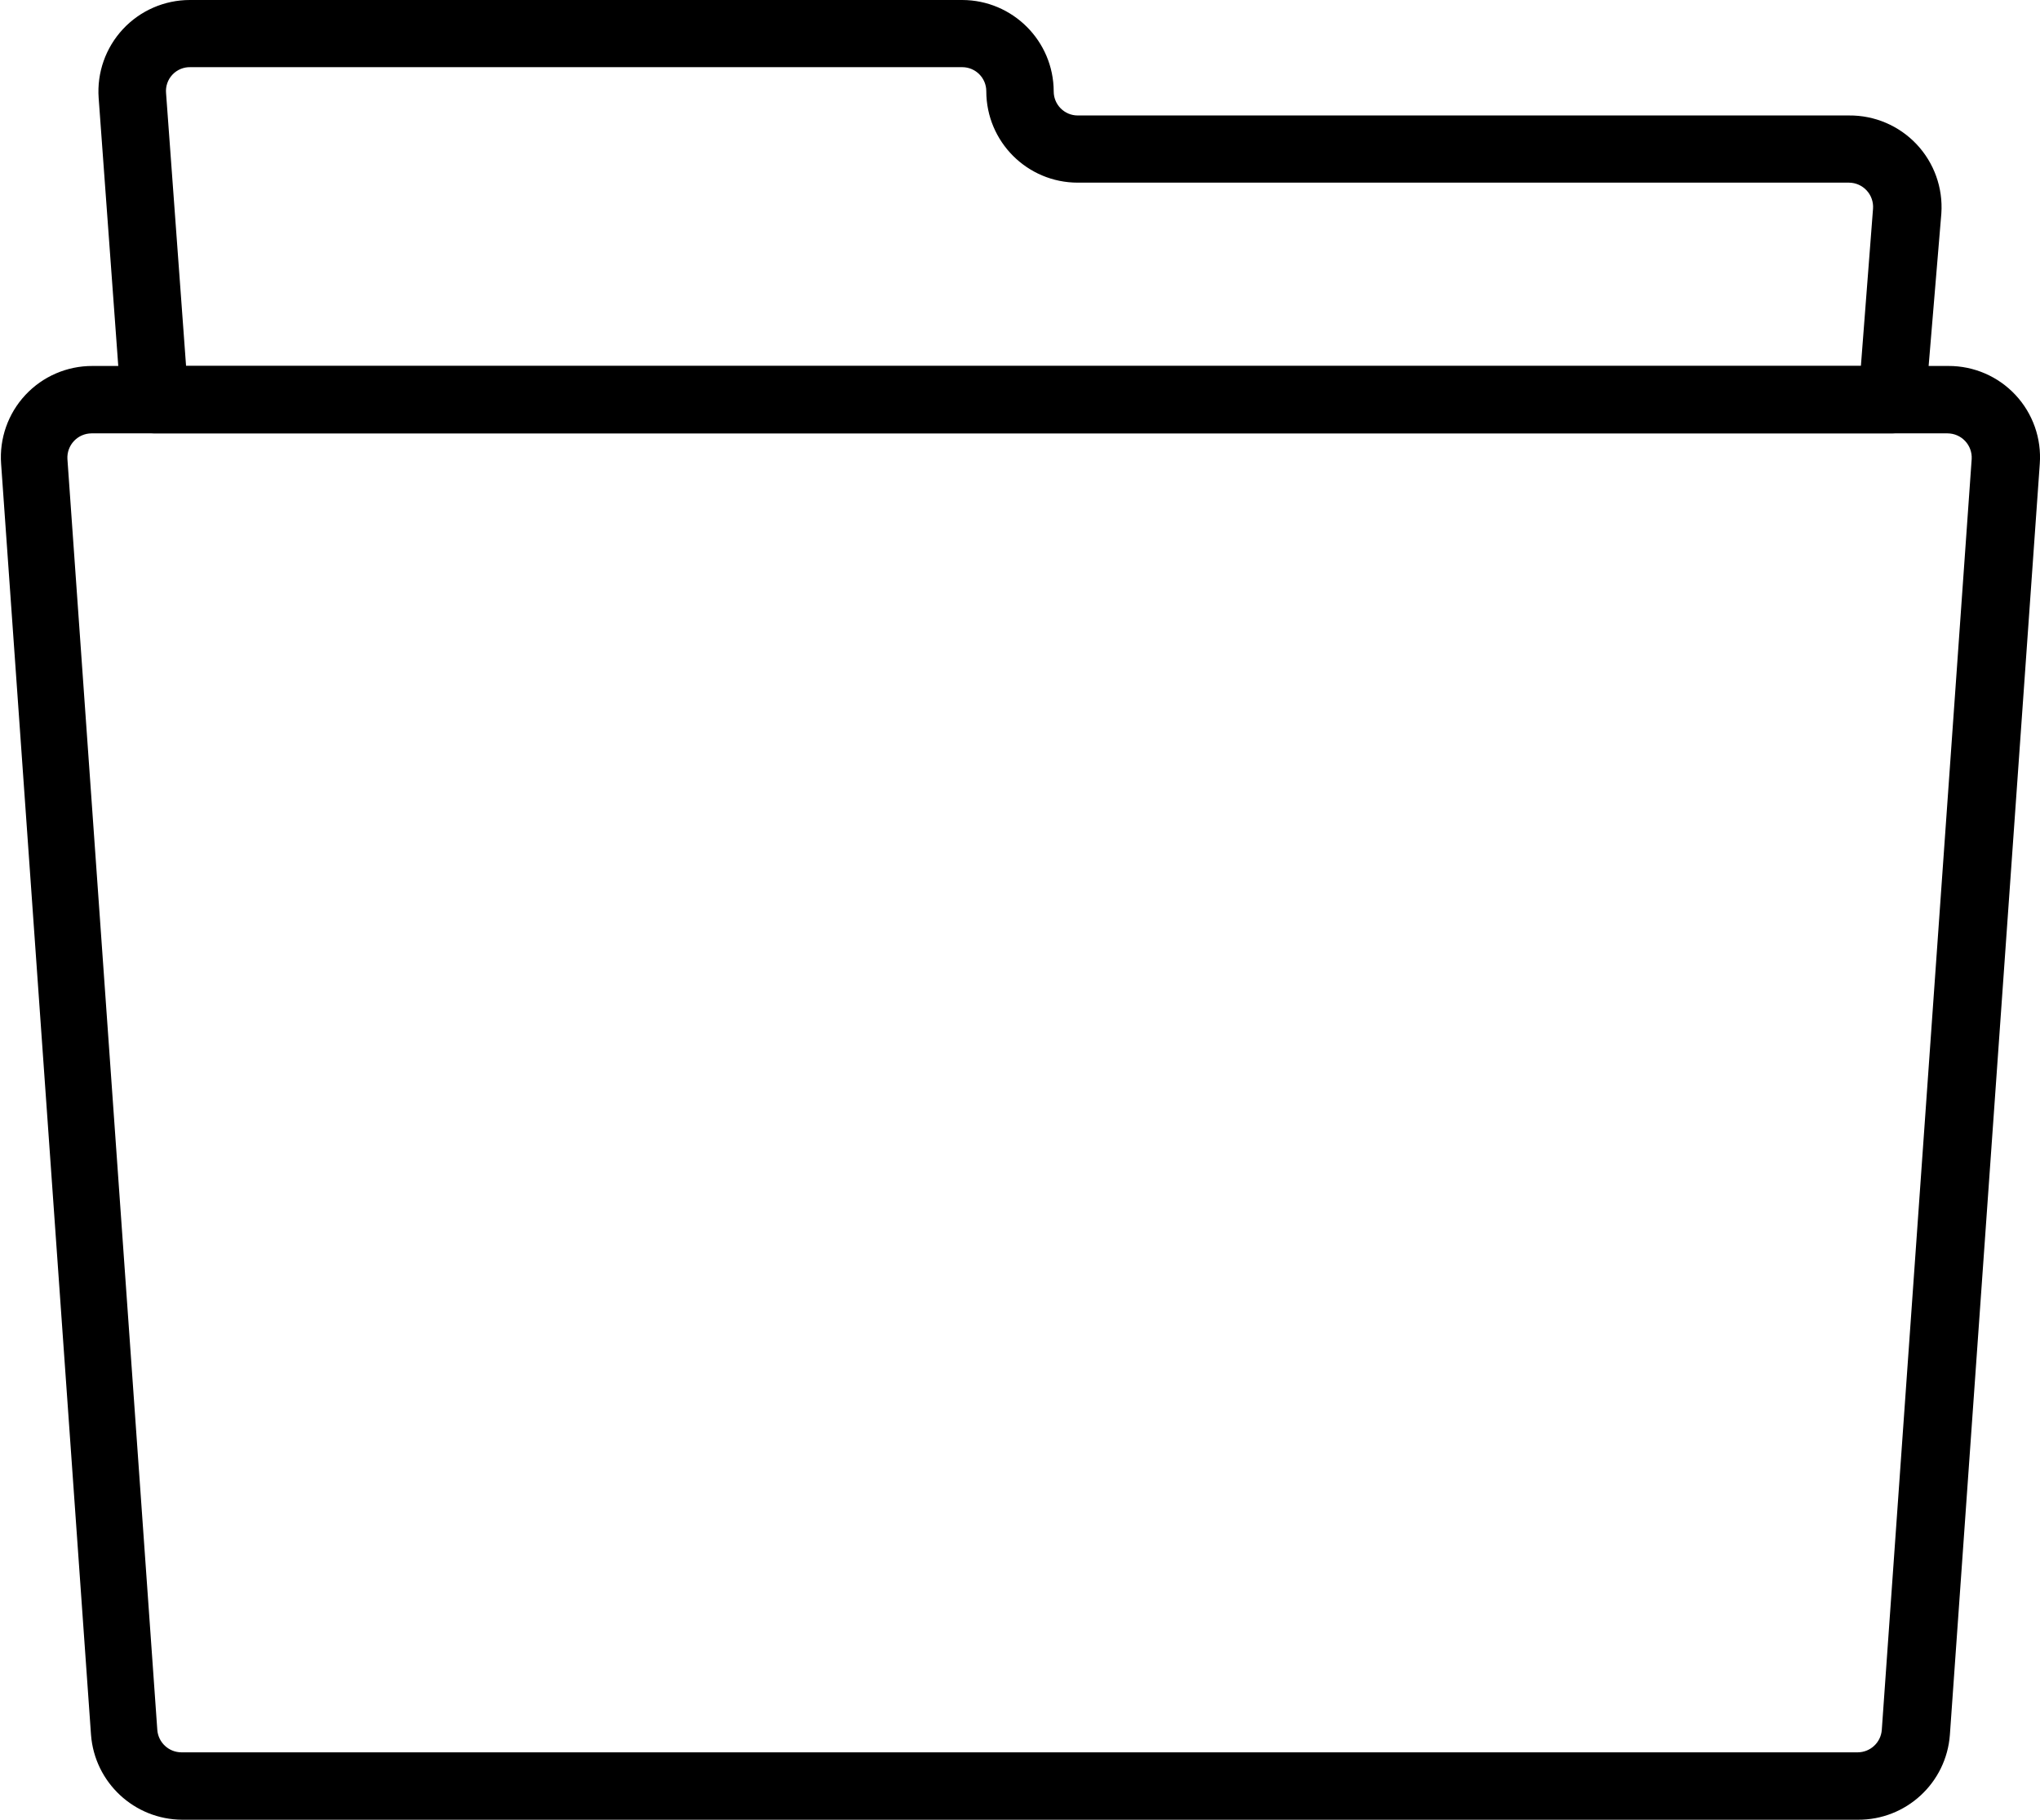
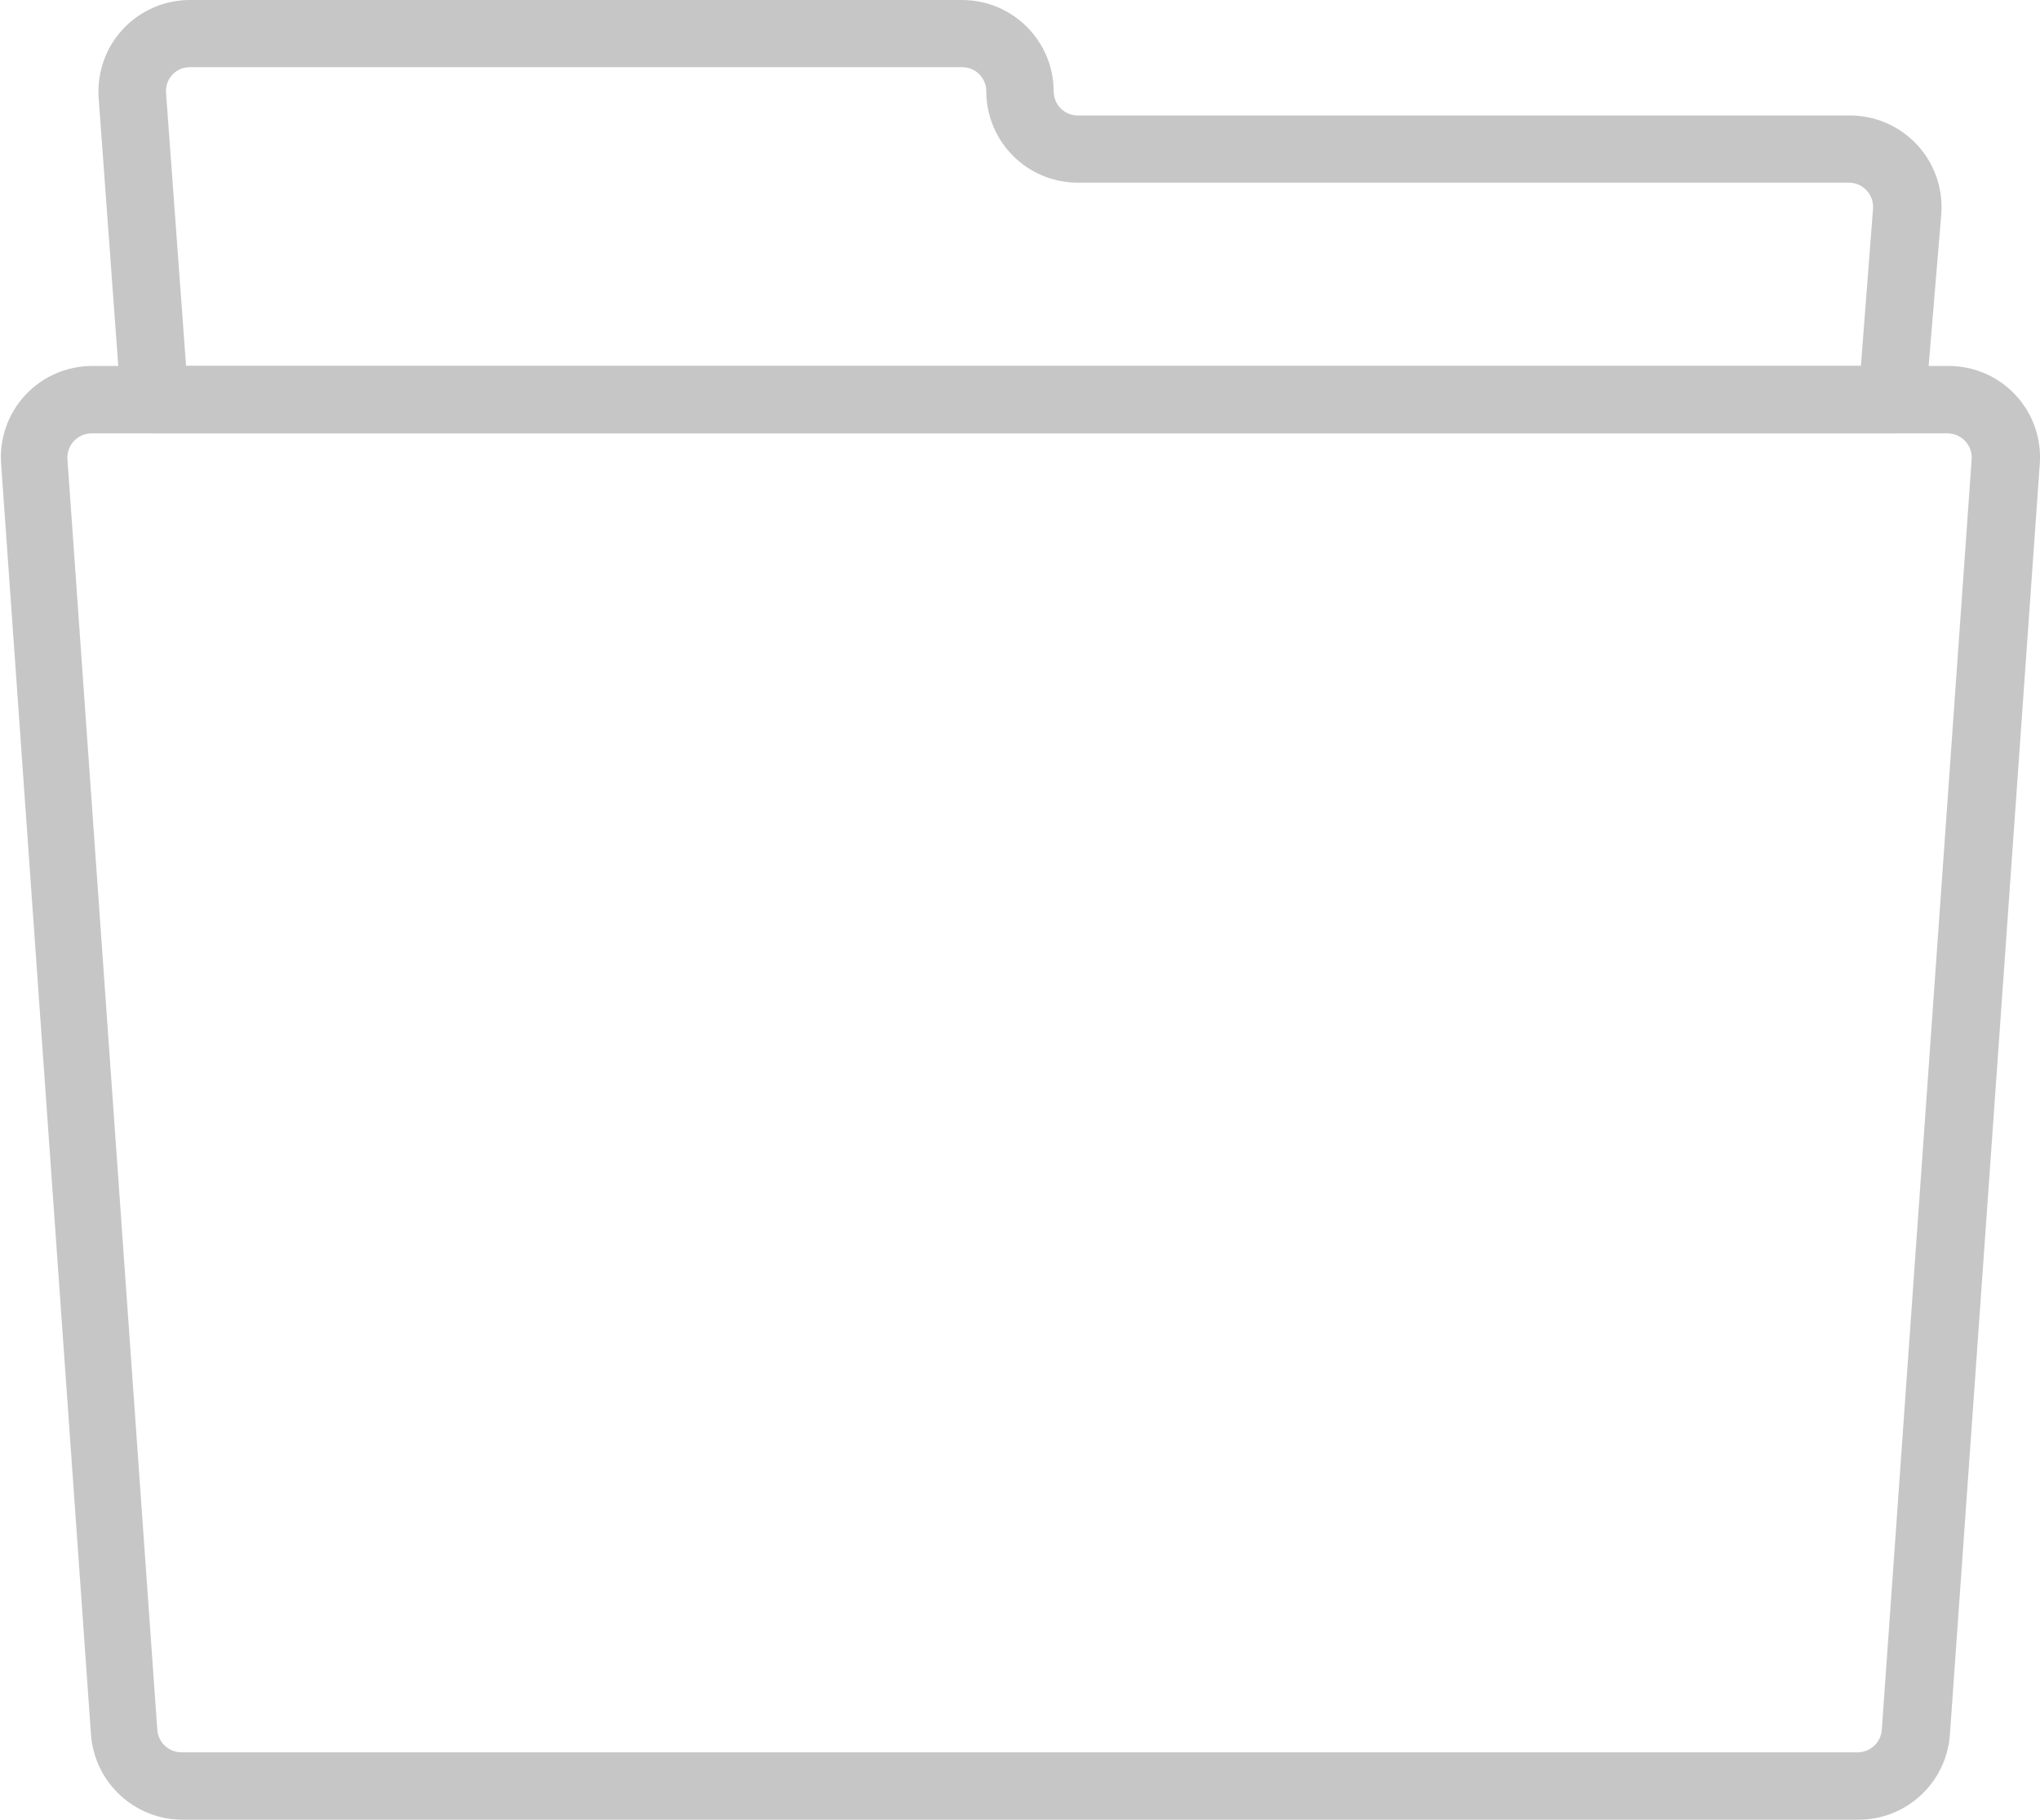
<svg xmlns="http://www.w3.org/2000/svg" id="Layer_1" data-name="Layer 1" viewBox="0 0 90.78 81">
-   <path d="M88.8,29.79H11.49a1.51,1.51,0,0,1-1.5-1.4L9,14.86a4.07,4.07,0,0,1,4.06-4.36H47.43a4.08,4.08,0,0,1,4.07,4.07,1.07,1.07,0,0,0,1.07,1.07H86.89A4.08,4.08,0,0,1,91,20L90.3,28.4A1.51,1.51,0,0,1,88.8,29.79Zm-75.91-3H87.42l.54-7a1.08,1.08,0,0,0-1.07-1.16H52.57a4.07,4.07,0,0,1-4.07-4.07,1.07,1.07,0,0,0-1.07-1.07H13.09A1.06,1.06,0,0,0,12,14.65Z" transform="translate(-4.61 -10.5)" />
-   <path d="M87.28,91.5H12.72a4.09,4.09,0,0,1-4.06-3.78l-4-56.57a4.06,4.06,0,0,1,4.06-4.36H91.32a4.06,4.06,0,0,1,4.06,4.36l-4,56.57A4.08,4.08,0,0,1,87.28,91.5ZM8.68,29.79a1.08,1.08,0,0,0-1.07,1.14l4,56.57a1.08,1.08,0,0,0,1.07,1H87.28a1.08,1.08,0,0,0,1.07-1l4-56.57a1.08,1.08,0,0,0-1.07-1.14Z" transform="translate(-4.61 -10.5)" />
+   <style>.cls-1{fill:#c6c6c6}</style>
+   <path class="cls-1" d="M88.8,29.79H11.49a1.51,1.51,0,0,1-1.5-1.4L9,14.86a4.07,4.07,0,0,1,4.06-4.36H47.43a4.08,4.08,0,0,1,4.07,4.07,1.07,1.07,0,0,0,1.07,1.07H86.89A4.08,4.08,0,0,1,91,20L90.3,28.4A1.51,1.51,0,0,1,88.8,29.79Zm-75.91-3H87.42l.54-7a1.08,1.08,0,0,0-1.07-1.16H52.57a4.07,4.07,0,0,1-4.07-4.07,1.07,1.07,0,0,0-1.07-1.07H13.09A1.06,1.06,0,0,0,12,14.65Z" transform="translate(-4.61 -10.5)" />
+   <path class="cls-1" d="M87.28,91.5H12.72a4.09,4.09,0,0,1-4.06-3.78l-4-56.57a4.06,4.06,0,0,1,4.06-4.36H91.32a4.06,4.06,0,0,1,4.06,4.36l-4,56.57A4.08,4.08,0,0,1,87.28,91.5ZM8.68,29.79a1.08,1.08,0,0,0-1.07,1.14l4,56.57a1.08,1.08,0,0,0,1.07,1H87.28a1.08,1.08,0,0,0,1.07-1l4-56.57a1.08,1.08,0,0,0-1.07-1.14Z" transform="translate(-4.61 -10.5)" />
</svg>
